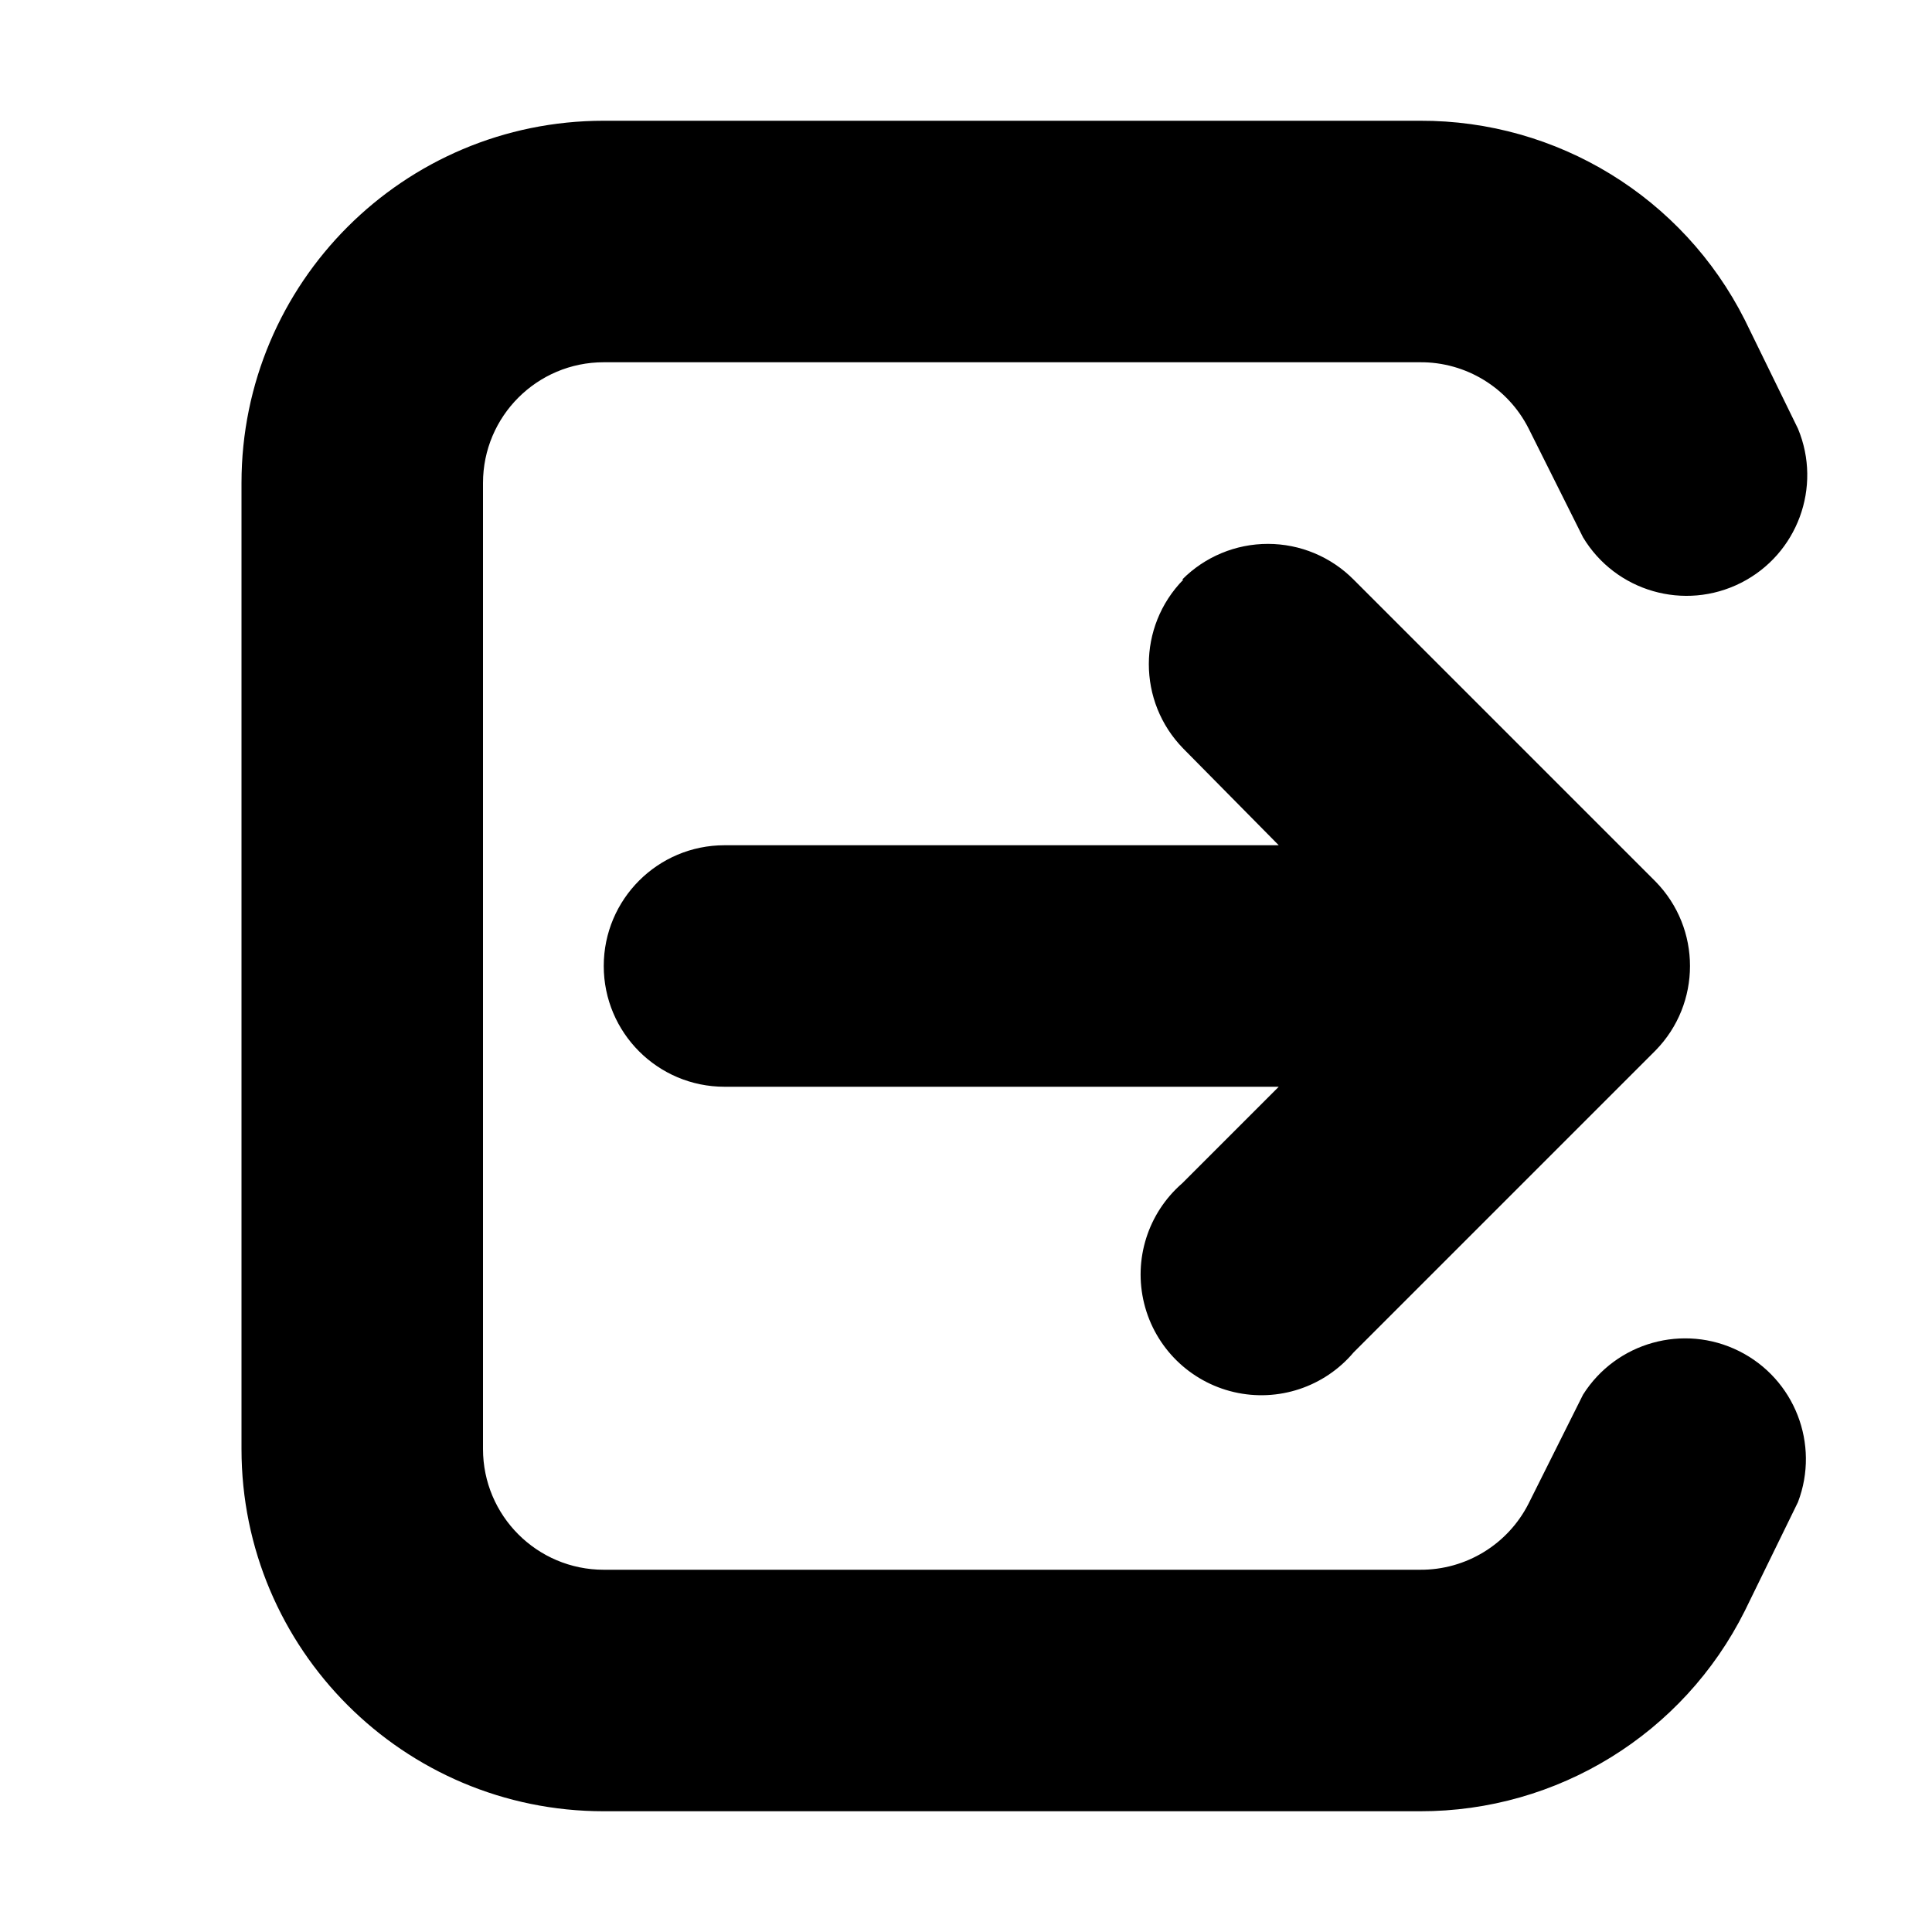
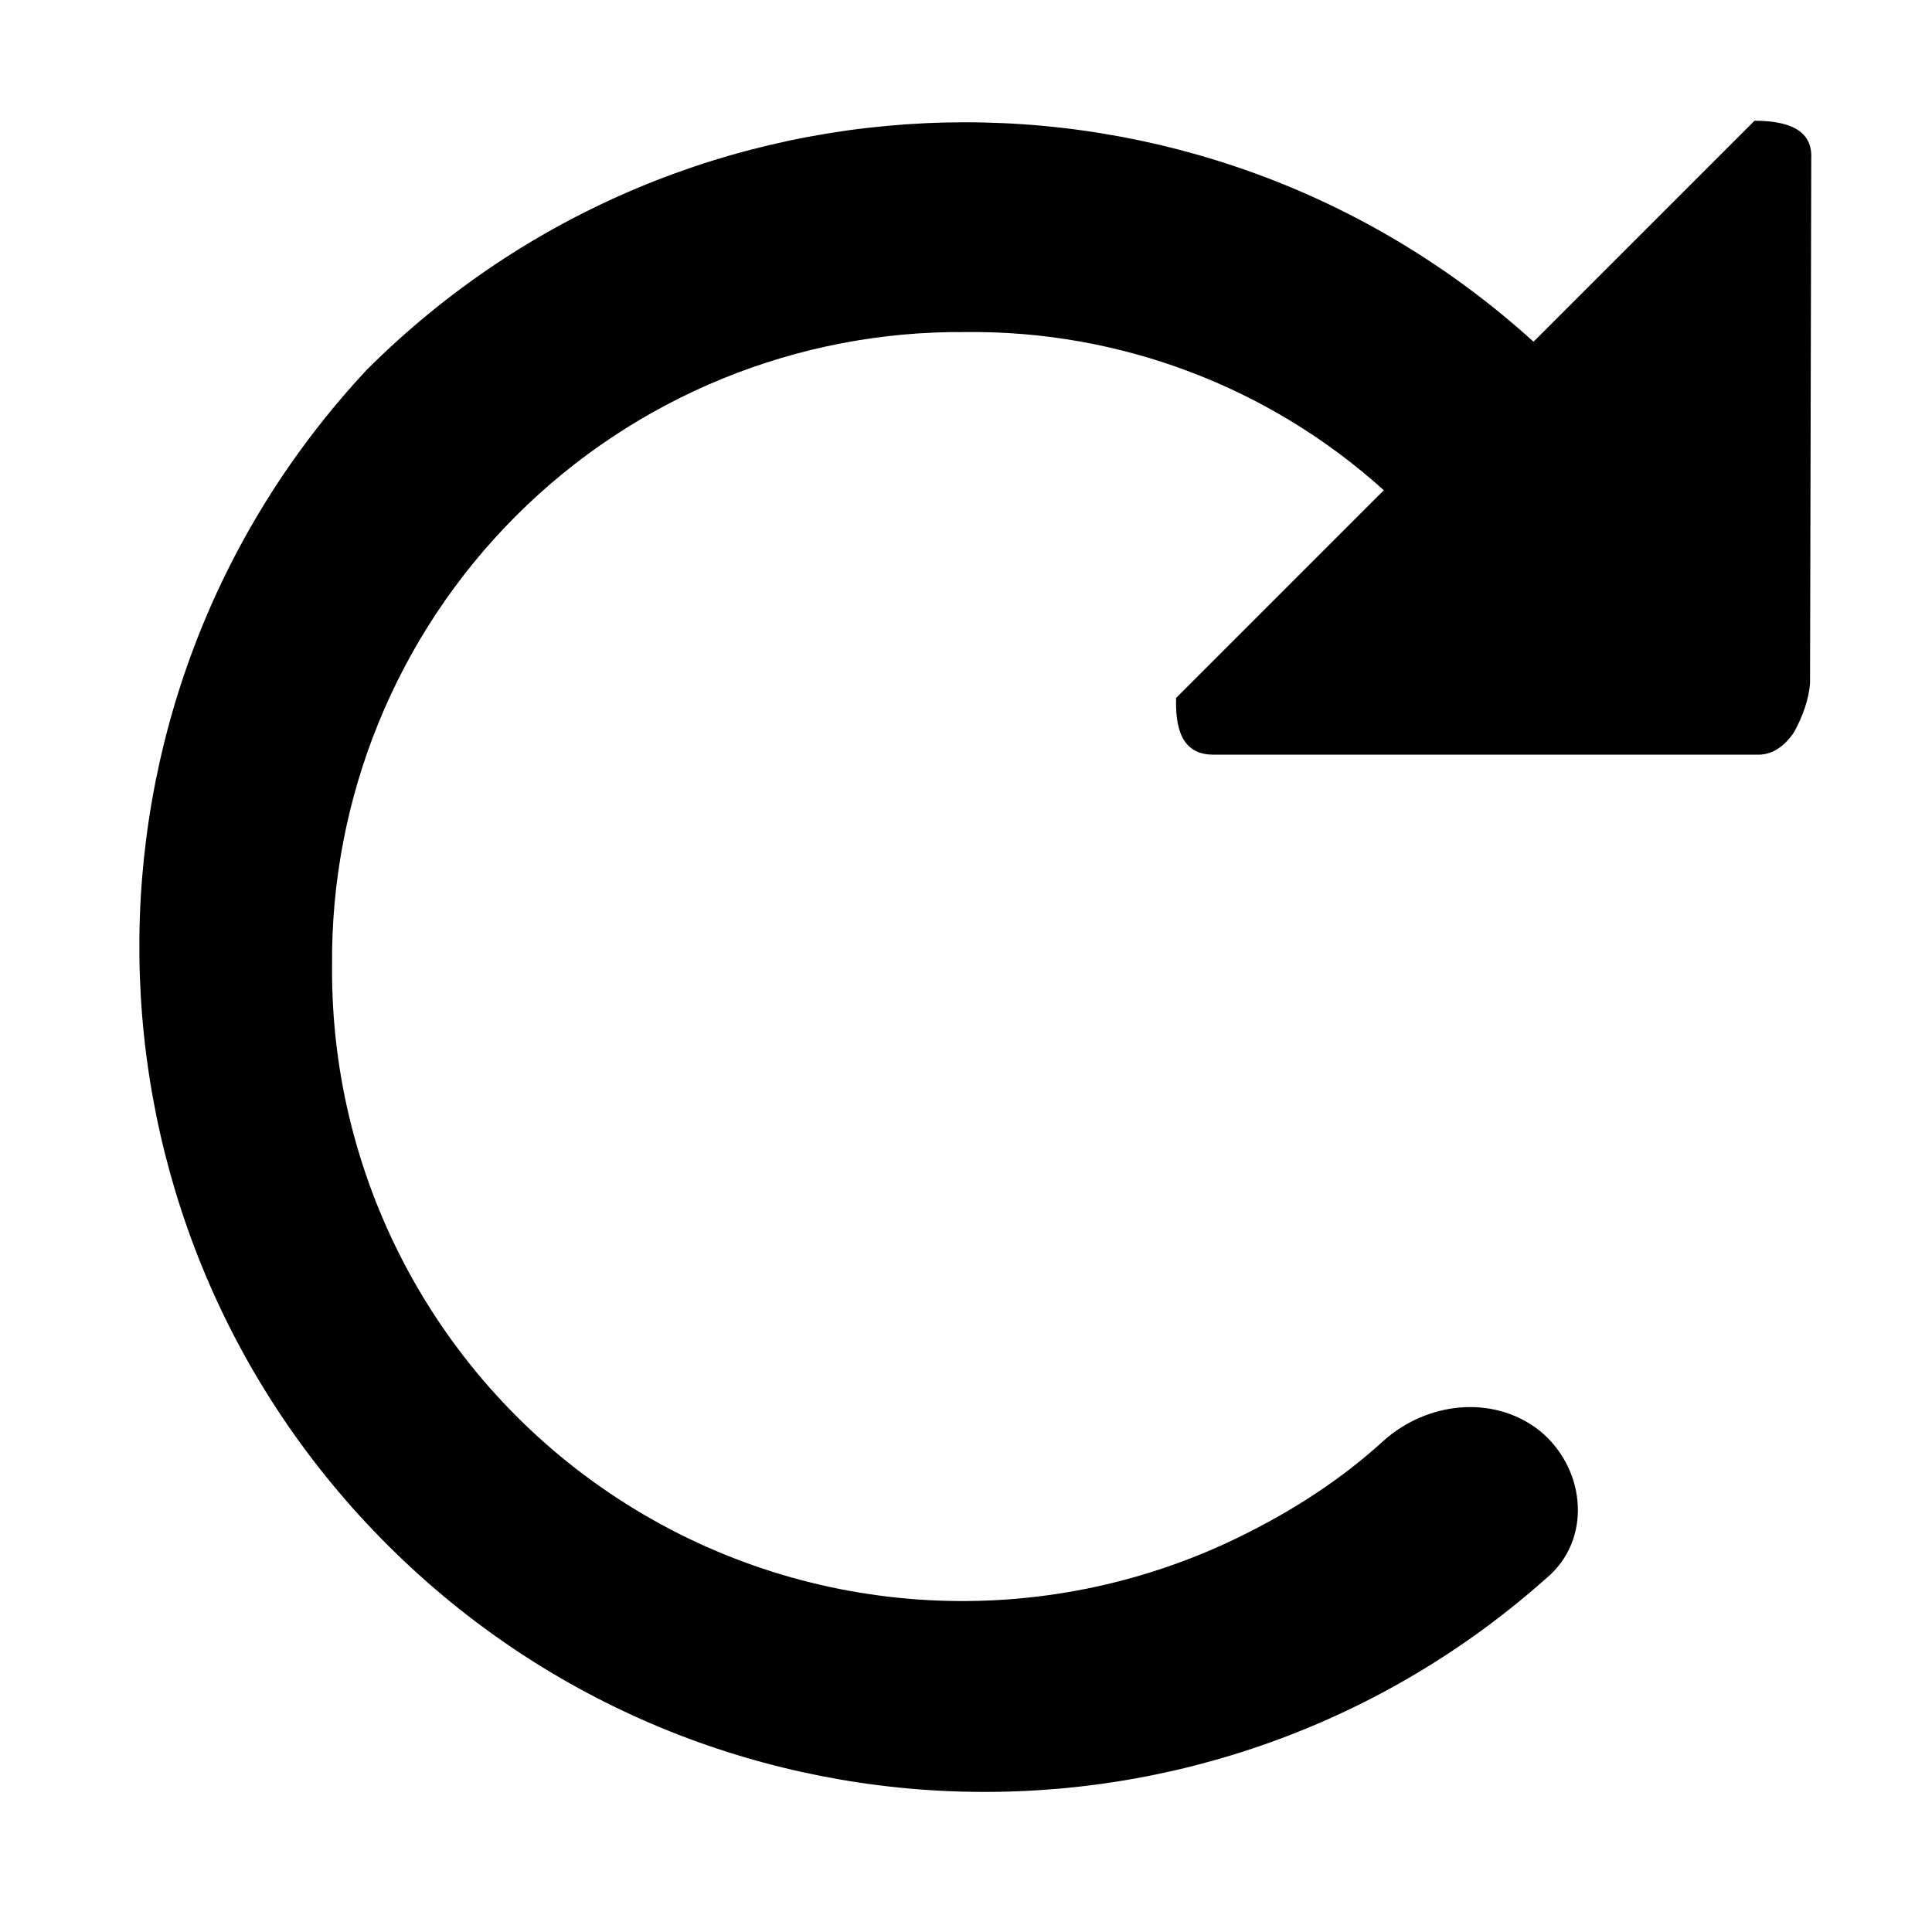
<svg xmlns="http://www.w3.org/2000/svg" viewBox="0 0 16 16">
-   <path fill-rule="evenodd" clip-rule="evenodd" d="M5 1a3 3 0 0 0-3 3v8a3 3 0 0 0 3 3h6.76a3 3 0 0 0 2.69-1.66l.44-.9a1 1 0 0 0-1.78-.89l-.45.9a1 1 0 0 1-.9.55H5a1 1 0 0 1-1-1V4a1 1 0 0 1 1-1h6.76a1 1 0 0 1 .9.55l.45.9a1 1 0 0 0 1.78-.9l-.44-.9A3 3 0 0 0 11.76 1H5Zm4.8 3.8a1 1 0 0 0 0 1.4l.79.8H6a1 1 0 1 0 0 2h4.59l-.8.8a1 1 0 1 0 1.42 1.4l2.5-2.5a1 1 0 0 0 0-1.4l-2.5-2.5a1 1 0 0 0-1.42 0Z" />
+   <path d="M14.99 5.66c-.01.13-.06.27-.13.4-.08.12-.18.19-.3.19h-4.51c-.22 0-.32-.15-.31-.47l1.72-1.72A5.08 5.08 0 0 0 8 2.75 5.2 5.2 0 0 0 2.75 8a5.22 5.22 0 0 0 7.51 4.73c.45-.22.85-.48 1.2-.8.36-.32.9-.38 1.28-.09.38.3.45.87.1 1.2a7 7 0 0 1-9.8-9.98 7.01 7.01 0 0 1 9.66-.23L14.53 1c.32 0 .48.1.47.31l-.01 4.35Z" />
</svg>
